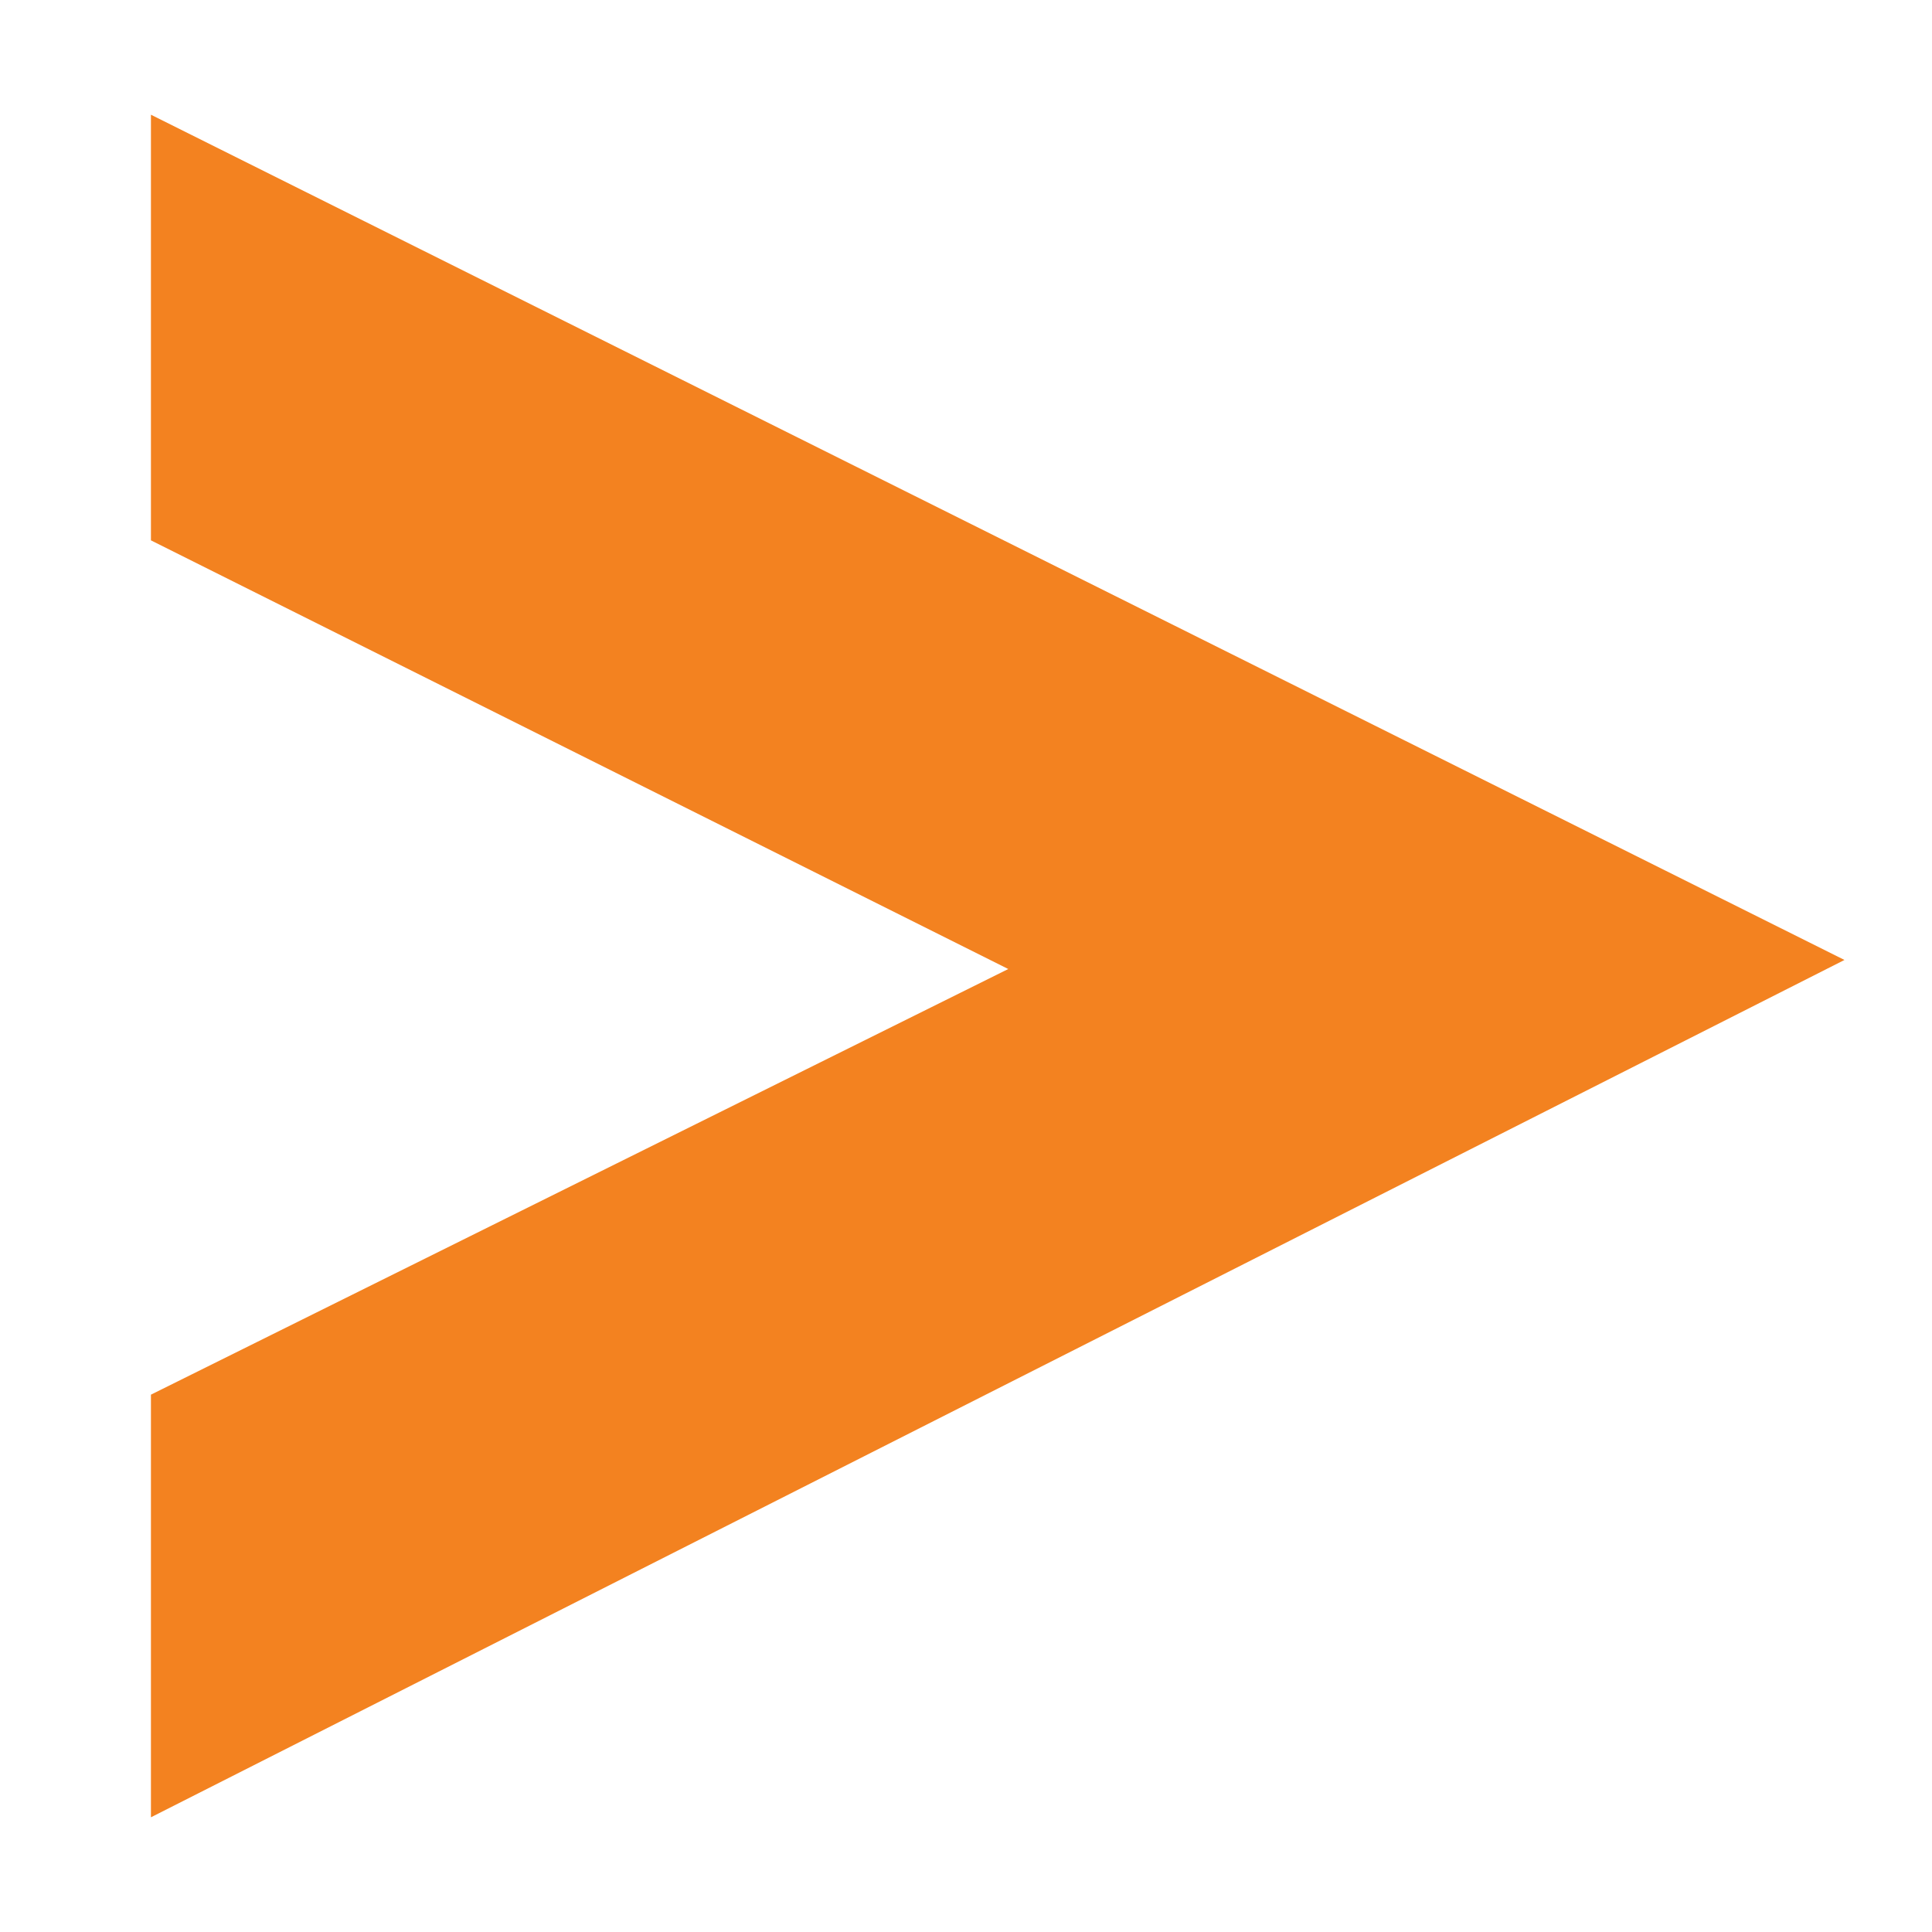
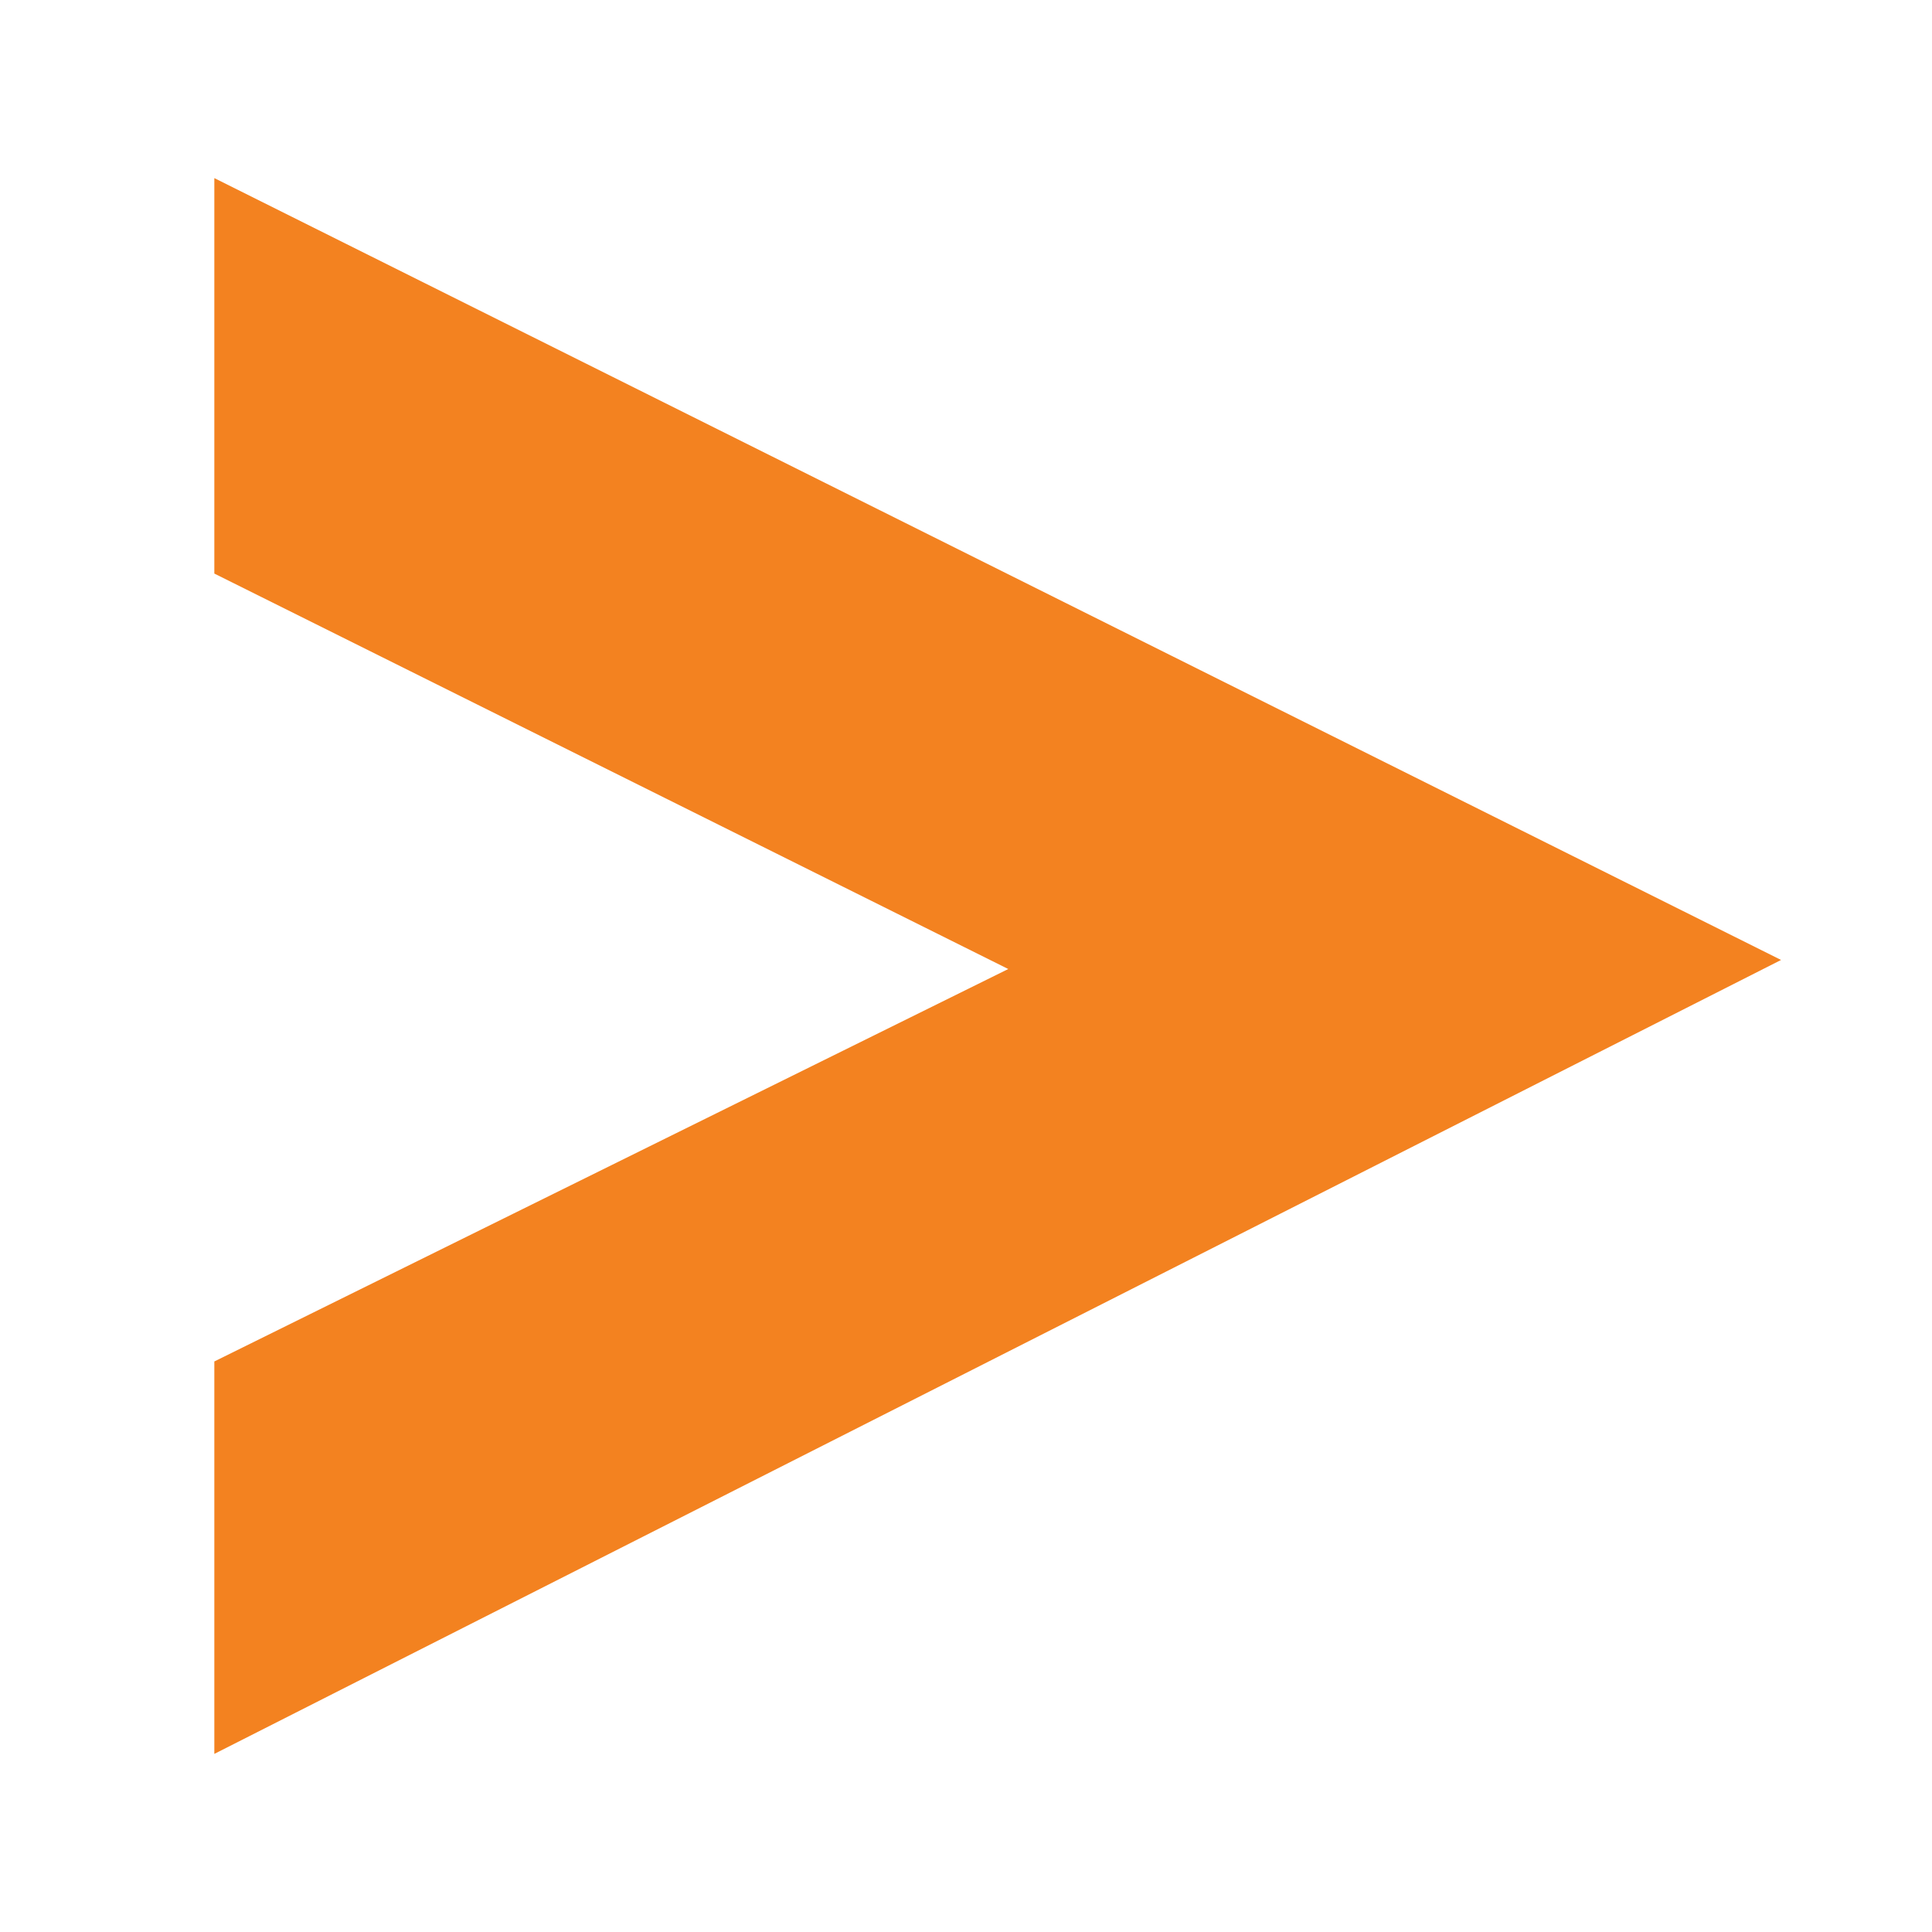
<svg xmlns="http://www.w3.org/2000/svg" version="1.1" id="Layer_1" x="0px" y="0px" viewBox="0 0 64 64" style="enable-background:new 0 0 64 64;" xml:space="preserve">
  <style type="text/css">
	.st0{fill:#F38220;}
</style>
-   <polygon class="st0" points="5,17.9 33.4,32.1 5,46.2 5,60.2 61.1,31.8 5,3.8 " />
+   <polygon class="st0" points="7.1,19 33.4,32.1 7.1,45.1 7.1,58.1 59,31.8 7.1,5.9 " />
</svg>
